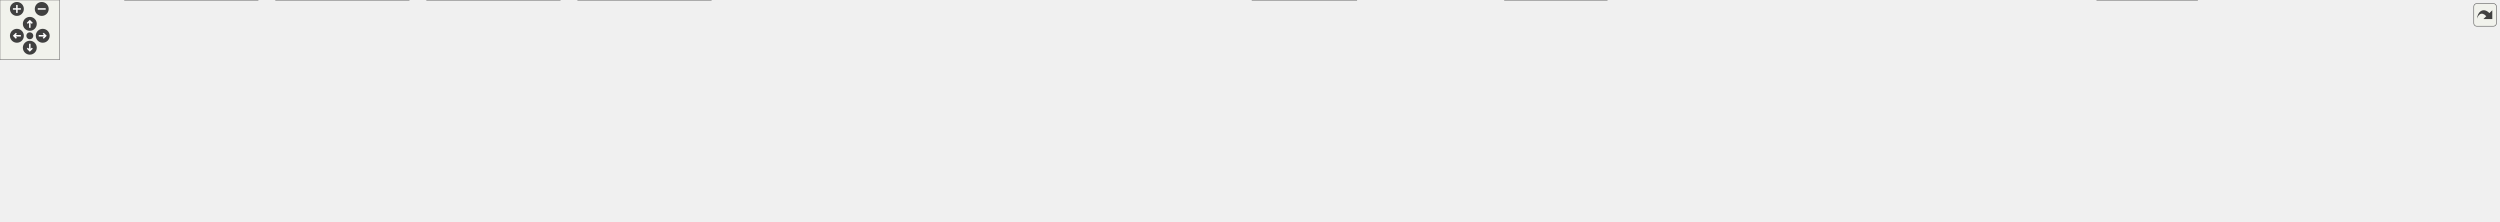
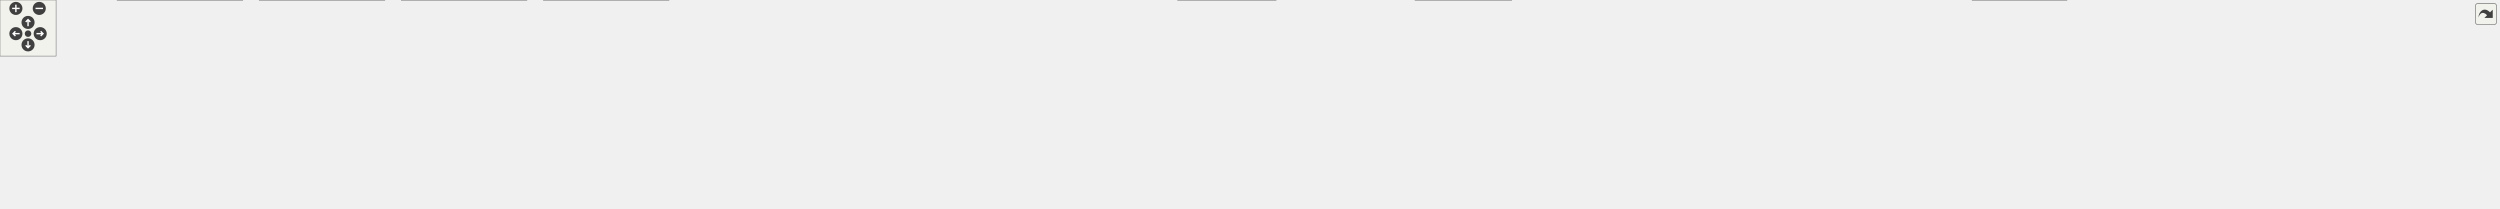
<svg xmlns="http://www.w3.org/2000/svg" xmlns:xlink="http://www.w3.org/1999/xlink" id="main" version="1.1" xml:space="preserve">
  <style type="text/css">
.edge:hover path { stroke: red; }
.edge:hover polygon { stroke: red; fill: red; }
</style>
  <defs>
    <circle id="rim" cx="0" cy="0" r="7" />
    <circle id="rim2" cx="0" cy="0" r="3.5" />
    <g id="zoomPlus">
      <use xlink:href="#rim" fill="#404040">
        <set attributeName="fill" to="#808080" begin="zoomplus.mouseover" end="zoomplus.mouseout" />
      </use>
      <path d="M-4,0h8M0,-4v8" fill="none" stroke="white" stroke-width="1.5" pointer-events="none" />
    </g>
    <g id="zoomMin">
      <use xlink:href="#rim" fill="#404040">
        <set attributeName="fill" to="#808080" begin="zoomminus.mouseover" end="zoomminus.mouseout" />
      </use>
      <path d="M-4,0h8" fill="none" stroke="white" stroke-width="1.5" pointer-events="none" />
    </g>
    <g id="dirArrow">
      <path fill="none" stroke="white" stroke-width="1.5" d="M0,-3.0v7 M-2.5,-0.5L0,-3.0L2.5,-0.5" />
    </g>
    <g id="resetDef">
      <use xlink:href="#rim2" fill="#404040">
        <set attributeName="fill" to="#808080" begin="reset.mouseover" end="reset.mouseout" />
      </use>
    </g>
  </defs>
  <svg id="graph" class="graph">
    <g id="viewport">
      <g id="node1" class="node">
        <g id="a_node1">
          <a xlink:title=" ">
-             <polygon fill="#999999" stroke="#666666" points="1411,-162 1292,-162 1292,-132 1411,-132 1411,-162" />
-             <text text-anchor="start" x="1300" y="-150" font-family="Helvetica,sans-Serif" font-size="10.00">include/JSystem/JMath</text>
-             <text text-anchor="middle" x="1351.5" y="-139" font-family="Helvetica,sans-Serif" font-size="10.00">/JMATrigonometric.h</text>
+             <polygon fill="#999999" stroke="#666666" points="1475,-162 1356,-162 1356,-132 1475,-132 1475,-162" />
+             <text text-anchor="start" x="1364" y="-150" font-family="Helvetica,sans-Serif" font-size="10.00">include/JSystem/JMath</text>
+             <text text-anchor="middle" x="1415.5" y="-139" font-family="Helvetica,sans-Serif" font-size="10.00">/JMATrigonometric.h</text>
          </a>
        </g>
      </g>
      <g id="node2" class="node">
        <g id="a_node2">
          <a xlink:href="c__math_8h.html" target="_top" xlink:title=" ">
-             <polygon fill="white" stroke="#666666" points="1323,-96 1174,-96 1174,-66 1323,-66 1323,-96" />
-             <text text-anchor="start" x="1182" y="-84" font-family="Helvetica,sans-Serif" font-size="10.00">include/SSystem/SComponent</text>
-             <text text-anchor="middle" x="1248.5" y="-73" font-family="Helvetica,sans-Serif" font-size="10.00">/c_math.h</text>
+             <polygon fill="white" stroke="#666666" points="1387,-96 1238,-96 1238,-66 1387,-66 1387,-96" />
+             <text text-anchor="start" x="1246" y="-84" font-family="Helvetica,sans-Serif" font-size="10.00">include/SSystem/SComponent</text>
+             <text text-anchor="middle" x="1312.5" y="-73" font-family="Helvetica,sans-Serif" font-size="10.00">/c_math.h</text>
          </a>
        </g>
      </g>
      <g id="edge1" class="edge">
-         <path fill="none" stroke="#63b8ff" d="M1318.73,-125.64C1303.37,-116.09 1285.44,-104.95 1271.54,-96.31" />
-         <polygon fill="#63b8ff" stroke="#63b8ff" points="1316.76,-128.53 1327.1,-130.84 1320.45,-122.59 1316.76,-128.53" />
+         <path fill="none" stroke="#63b8ff" d="M1382.73,-125.64C1367.37,-116.09 1349.44,-104.95 1335.54,-96.31" />
+         <polygon fill="#63b8ff" stroke="#63b8ff" points="1380.76,-128.53 1391.1,-130.84 1384.45,-122.59 1380.76,-128.53" />
      </g>
      <g id="node11" class="node">
        <g id="a_node11">
          <a xlink:href="d__bg__w_8cpp.html" target="_top" xlink:title=" ">
            <polygon fill="white" stroke="#666666" points="107,-24.5 0,-24.5 0,-5.5 107,-5.5 107,-24.5" />
            <text text-anchor="middle" x="53.5" y="-12.5" font-family="Helvetica,sans-Serif" font-size="10.00">src/d/bg/d_bg_w.cpp</text>
          </a>
        </g>
      </g>
-       <g id="edge22" class="edge">
-         <path fill="none" stroke="#63b8ff" d="M1280.25,-142.43C1090.22,-132.24 555.9,-99.18 116.5,-30 107.98,-28.66 98.88,-26.86 90.33,-24.99" />
-         <polygon fill="#63b8ff" stroke="#63b8ff" points="1280.04,-145.93 1290.21,-142.96 1280.41,-138.94 1280.04,-145.93" />
-       </g>
-       <g id="node19" class="node">
-         <g id="a_node19">
+       <g id="edge23" class="edge">
+         <path fill="none" stroke="#63b8ff" d="M1344.31,-142.89C1147.8,-133.6 581.57,-102.13 116.5,-30 107.86,-28.66 98.64,-26.84 89.99,-24.95" />
+         <polygon fill="#63b8ff" stroke="#63b8ff" points="1343.94,-146.38 1354.09,-143.35 1344.27,-139.38 1343.94,-146.38" />
+       </g>
+       <g id="node20" class="node">
+         <g id="a_node20">
          <a xlink:href="m__Do__lib_8cpp.html" target="_top" xlink:title=" ">
-             <polygon fill="white" stroke="#666666" points="2514.5,-24.5 2394.5,-24.5 2394.5,-5.5 2514.5,-5.5 2514.5,-24.5" />
-             <text text-anchor="middle" x="2454.5" y="-12.5" font-family="Helvetica,sans-Serif" font-size="10.00">src/m_Do/m_Do_lib.cpp</text>
-           </a>
-         </g>
-       </g>
-       <g id="edge23" class="edge">
-         <path fill="none" stroke="#63b8ff" d="M1350.11,-120.51C1350.64,-102.34 1354.73,-78.93 1370.5,-66 1414.14,-30.23 2329.47,-36.63 2385.5,-30 2395.45,-28.82 2406.11,-26.96 2416,-24.98" />
-         <polygon fill="#63b8ff" stroke="#63b8ff" points="1346.61,-120.31 1350.19,-130.28 1353.61,-120.26 1346.61,-120.31" />
-       </g>
-       <g id="node21" class="node">
-         <g id="a_node21">
-           <a xlink:href="JPADynamicsBlock_8cpp.html" target="_top" xlink:title=" ">
-             <polygon fill="white" stroke="#666666" points="1503.5,-96 1379.5,-96 1379.5,-66 1503.5,-66 1503.5,-96" />
-             <text text-anchor="start" x="1387.5" y="-84" font-family="Helvetica,sans-Serif" font-size="10.00">libs/JSystem/JParticle</text>
-             <text text-anchor="middle" x="1441.5" y="-73" font-family="Helvetica,sans-Serif" font-size="10.00">/JPADynamicsBlock.cpp</text>
-           </a>
-         </g>
-       </g>
-       <g id="edge20" class="edge">
-         <path fill="none" stroke="#63b8ff" d="M1380.68,-125.25C1393.94,-115.82 1409.3,-104.9 1421.27,-96.39" />
-         <polygon fill="#63b8ff" stroke="#63b8ff" points="1378.83,-122.27 1372.71,-130.92 1382.89,-127.98 1378.83,-122.27" />
+             <polygon fill="white" stroke="#666666" points="2673.5,-24.5 2553.5,-24.5 2553.5,-5.5 2673.5,-5.5 2673.5,-24.5" />
+             <text text-anchor="middle" x="2613.5" y="-12.5" font-family="Helvetica,sans-Serif" font-size="10.00">src/m_Do/m_Do_lib.cpp</text>
+           </a>
+         </g>
+       </g>
+       <g id="edge24" class="edge">
+         <path fill="none" stroke="#63b8ff" d="M1414.1,-120.5C1414.62,-102.32 1418.71,-78.9 1434.5,-66 1482.28,-26.96 2483.22,-37.16 2544.5,-30 2554.46,-28.84 2565.11,-26.98 2575,-25" />
+         <polygon fill="#63b8ff" stroke="#63b8ff" points="1410.6,-120.3 1414.18,-130.27 1417.6,-120.25 1410.6,-120.3" />
      </g>
      <g id="node22" class="node">
        <g id="a_node22">
+           <a xlink:href="JPADynamicsBlock_8cpp.html" target="_top" xlink:title=" ">
+             <polygon fill="white" stroke="#666666" points="1567.5,-96 1443.5,-96 1443.5,-66 1567.5,-66 1567.5,-96" />
+             <text text-anchor="start" x="1451.5" y="-84" font-family="Helvetica,sans-Serif" font-size="10.00">libs/JSystem/JParticle</text>
+             <text text-anchor="middle" x="1505.5" y="-73" font-family="Helvetica,sans-Serif" font-size="10.00">/JPADynamicsBlock.cpp</text>
+           </a>
+         </g>
+       </g>
+       <g id="edge21" class="edge">
+         <path fill="none" stroke="#63b8ff" d="M1444.68,-125.25C1457.94,-115.82 1473.3,-104.9 1485.27,-96.39" />
+         <polygon fill="#63b8ff" stroke="#63b8ff" points="1442.83,-122.27 1436.71,-130.92 1446.89,-127.98 1442.83,-122.27" />
+       </g>
+       <g id="node23" class="node">
+         <g id="a_node23">
          <a xlink:href="JPAExtraShape_8cpp.html" target="_top" xlink:title=" ">
-             <polygon fill="white" stroke="#666666" points="1635.5,-96 1521.5,-96 1521.5,-66 1635.5,-66 1635.5,-96" />
-             <text text-anchor="start" x="1529.5" y="-84" font-family="Helvetica,sans-Serif" font-size="10.00">libs/JSystem/JParticle</text>
-             <text text-anchor="middle" x="1578.5" y="-73" font-family="Helvetica,sans-Serif" font-size="10.00">/JPAExtraShape.cpp</text>
-           </a>
-         </g>
-       </g>
-       <g id="edge21" class="edge">
-         <path fill="none" stroke="#63b8ff" d="M1413.53,-128.51C1449.3,-118.43 1493.73,-105.9 1527.46,-96.39" />
-         <polygon fill="#63b8ff" stroke="#63b8ff" points="1412.86,-125.06 1404.18,-131.15 1414.76,-131.8 1412.86,-125.06" />
+             <polygon fill="white" stroke="#666666" points="1699.5,-96 1585.5,-96 1585.5,-66 1699.5,-66 1699.5,-96" />
+             <text text-anchor="start" x="1593.5" y="-84" font-family="Helvetica,sans-Serif" font-size="10.00">libs/JSystem/JParticle</text>
+             <text text-anchor="middle" x="1642.5" y="-73" font-family="Helvetica,sans-Serif" font-size="10.00">/JPAExtraShape.cpp</text>
+           </a>
+         </g>
+       </g>
+       <g id="edge22" class="edge">
+         <path fill="none" stroke="#63b8ff" d="M1477.53,-128.51C1513.3,-118.43 1557.73,-105.9 1591.46,-96.39" />
+         <polygon fill="#63b8ff" stroke="#63b8ff" points="1476.86,-125.06 1468.18,-131.15 1478.76,-131.8 1476.86,-125.06" />
      </g>
      <g id="node3" class="node">
        <g id="a_node3">
          <a xlink:href="c__lib_8cpp.html" target="_top" xlink:title=" ">
            <polygon fill="white" stroke="#666666" points="259.5,-30 125.5,-30 125.5,0 259.5,0 259.5,-30" />
            <text text-anchor="start" x="133.5" y="-18" font-family="Helvetica,sans-Serif" font-size="10.00">libs/SSystem/SComponent</text>
            <text text-anchor="middle" x="192.5" y="-7" font-family="Helvetica,sans-Serif" font-size="10.00">/c_lib.cpp</text>
          </a>
        </g>
      </g>
      <g id="edge2" class="edge">
-         <path fill="none" stroke="#63b8ff" d="M1162.09,-79.39C990.96,-77.35 597.03,-68.47 268.5,-30 265.7,-29.67 262.85,-29.3 259.98,-28.9" />
-         <polygon fill="#63b8ff" stroke="#63b8ff" points="1161.98,-82.89 1172.02,-79.5 1162.06,-75.89 1161.98,-82.89" />
+         <path fill="none" stroke="#63b8ff" d="M1226.09,-79.78C1046.92,-78.46 622.15,-70.85 268.5,-30 265.7,-29.68 262.85,-29.31 259.97,-28.92" />
+         <polygon fill="#63b8ff" stroke="#63b8ff" points="1225.99,-83.28 1236.02,-79.85 1226.04,-76.28 1225.99,-83.28" />
      </g>
      <g id="node4" class="node">
        <g id="a_node4">
          <a xlink:href="c__m3d_8cpp.html" target="_top" xlink:title=" ">
            <polygon fill="white" stroke="#666666" points="411.5,-30 277.5,-30 277.5,0 411.5,0 411.5,-30" />
            <text text-anchor="start" x="285.5" y="-18" font-family="Helvetica,sans-Serif" font-size="10.00">libs/SSystem/SComponent</text>
            <text text-anchor="middle" x="344.5" y="-7" font-family="Helvetica,sans-Serif" font-size="10.00">/c_m3d.cpp</text>
          </a>
        </g>
      </g>
      <g id="edge3" class="edge">
-         <path fill="none" stroke="#63b8ff" d="M1162.28,-78.25C1011.41,-74.42 689.92,-62.83 420.5,-30 417.7,-29.66 414.85,-29.28 411.98,-28.87" />
-         <polygon fill="#63b8ff" stroke="#63b8ff" points="1162.12,-81.75 1172.21,-78.5 1162.3,-74.75 1162.12,-81.75" />
+         <path fill="none" stroke="#63b8ff" d="M1226.48,-78.78C1067.01,-75.72 714.9,-65.22 420.5,-30 417.7,-29.67 414.85,-29.29 411.98,-28.89" />
+         <polygon fill="#63b8ff" stroke="#63b8ff" points="1226.05,-82.27 1236.11,-78.96 1226.18,-75.27 1226.05,-82.27" />
      </g>
      <g id="node5" class="node">
        <g id="a_node5">
          <a xlink:href="c__math_8cpp.html" target="_top" xlink:title=" ">
            <polygon fill="white" stroke="#666666" points="563.5,-30 429.5,-30 429.5,0 563.5,0 563.5,-30" />
            <text text-anchor="start" x="437.5" y="-18" font-family="Helvetica,sans-Serif" font-size="10.00">libs/SSystem/SComponent</text>
            <text text-anchor="middle" x="496.5" y="-7" font-family="Helvetica,sans-Serif" font-size="10.00">/c_math.cpp</text>
          </a>
        </g>
      </g>
      <g id="edge4" class="edge">
-         <path fill="none" stroke="#63b8ff" d="M1162.39,-76.62C1033.64,-70.89 783.52,-57.16 572.5,-30 569.71,-29.64 566.86,-29.25 563.99,-28.82" />
-         <polygon fill="#63b8ff" stroke="#63b8ff" points="1162.05,-80.11 1172.2,-77.05 1162.36,-73.12 1162.05,-80.11" />
+         <path fill="none" stroke="#63b8ff" d="M1226.33,-77.38C1087.99,-72.47 807.99,-59.55 572.5,-30 569.7,-29.65 566.86,-29.26 563.98,-28.85" />
+         <polygon fill="#63b8ff" stroke="#63b8ff" points="1226.02,-80.88 1236.14,-77.73 1226.27,-73.88 1226.02,-80.88" />
      </g>
      <g id="node6" class="node">
        <g id="a_node6">
          <a xlink:href="c__xyz_8cpp.html" target="_top" xlink:title=" ">
            <polygon fill="white" stroke="#666666" points="715.5,-30 581.5,-30 581.5,0 715.5,0 715.5,-30" />
            <text text-anchor="start" x="589.5" y="-18" font-family="Helvetica,sans-Serif" font-size="10.00">libs/SSystem/SComponent</text>
            <text text-anchor="middle" x="648.5" y="-7" font-family="Helvetica,sans-Serif" font-size="10.00">/c_xyz.cpp</text>
          </a>
        </g>
      </g>
      <g id="edge5" class="edge">
-         <path fill="none" stroke="#63b8ff" d="M1162.26,-74.08C1058.19,-66.41 878.04,-51.43 724.5,-30 721.71,-29.61 718.87,-29.19 716,-28.75" />
-         <polygon fill="#63b8ff" stroke="#63b8ff" points="1161.9,-77.57 1172.13,-74.81 1162.41,-70.59 1161.9,-77.57" />
+         <path fill="none" stroke="#63b8ff" d="M1226.37,-75.31C1111.54,-68.45 902.12,-53.85 724.5,-30 721.71,-29.62 718.86,-29.22 715.99,-28.78" />
+         <polygon fill="#63b8ff" stroke="#63b8ff" points="1225.83,-78.78 1236.01,-75.88 1226.24,-71.8 1225.83,-78.78" />
      </g>
      <g id="node7" class="node">
        <g id="a_node7">
          <a xlink:href="d__a__alink_8cpp.html" target="_top" xlink:title=" ">
            <polygon fill="white" stroke="#666666" points="843,-24.5 734,-24.5 734,-5.5 843,-5.5 843,-24.5" />
            <text text-anchor="middle" x="788.5" y="-12.5" font-family="Helvetica,sans-Serif" font-size="10.00">src/d/a/d_a_alink.cpp</text>
          </a>
        </g>
      </g>
      <g id="edge6" class="edge">
-         <path fill="none" stroke="#63b8ff" d="M1162.7,-71.41C1082.27,-62.83 958.81,-48.3 852.5,-30 844.09,-28.55 835.12,-26.75 826.63,-24.93" />
-         <polygon fill="#63b8ff" stroke="#63b8ff" points="1161.94,-74.85 1172.25,-72.43 1162.68,-67.89 1161.94,-74.85" />
+         <path fill="none" stroke="#63b8ff" d="M1226.39,-73.41C1133.69,-65.67 982.07,-51.15 852.5,-30 843.97,-28.61 834.86,-26.81 826.27,-24.97" />
+         <polygon fill="#63b8ff" stroke="#63b8ff" points="1225.91,-76.88 1236.17,-74.22 1226.49,-69.91 1225.91,-76.88" />
      </g>
      <g id="node8" class="node">
        <g id="a_node8">
          <a xlink:href="d__a__npc_8cpp.html" target="_top" xlink:title=" ">
            <polygon fill="white" stroke="#666666" points="965.5,-24.5 861.5,-24.5 861.5,-5.5 965.5,-5.5 965.5,-24.5" />
            <text text-anchor="middle" x="913.5" y="-12.5" font-family="Helvetica,sans-Serif" font-size="10.00">src/d/a/d_a_npc.cpp</text>
          </a>
        </g>
      </g>
      <g id="edge7" class="edge">
-         <path fill="none" stroke="#63b8ff" d="M1162.34,-65.3C1108.27,-55.83 1037.18,-42.9 974.5,-30 966.94,-28.44 958.89,-26.67 951.19,-24.93" />
-         <polygon fill="#63b8ff" stroke="#63b8ff" points="1161.66,-68.74 1172.11,-67.01 1162.87,-61.84 1161.66,-68.74" />
+         <path fill="none" stroke="#63b8ff" d="M1226.55,-69.19C1158.05,-60.11 1059.81,-46.07 974.5,-30 966.71,-28.53 958.4,-26.76 950.5,-24.98" />
+         <polygon fill="#63b8ff" stroke="#63b8ff" points="1225.83,-72.62 1236.21,-70.46 1226.75,-65.68 1225.83,-72.62" />
      </g>
      <g id="node9" class="node">
        <g id="a_node9">
          <a xlink:href="d__a__obj__item_8cpp.html" target="_top" xlink:title=" ">
            <polygon fill="white" stroke="#666666" points="1109,-24.5 984,-24.5 984,-5.5 1109,-5.5 1109,-24.5" />
            <text text-anchor="middle" x="1046.5" y="-12.5" font-family="Helvetica,sans-Serif" font-size="10.00">src/d/a/d_a_obj_item.cpp</text>
          </a>
        </g>
      </g>
      <g id="edge8" class="edge">
-         <path fill="none" stroke="#63b8ff" d="M1191.95,-62.08C1153.78,-49.99 1105.03,-34.54 1074.79,-24.96" />
-         <polygon fill="#63b8ff" stroke="#63b8ff" points="1190.88,-65.42 1201.47,-65.1 1193,-58.74 1190.88,-65.42" />
+         <path fill="none" stroke="#63b8ff" d="M1241.57,-62.93C1190.81,-50.72 1124.52,-34.77 1083.75,-24.96" />
+         <polygon fill="#63b8ff" stroke="#63b8ff" points="1240.46,-66.27 1251,-65.2 1242.1,-59.46 1240.46,-66.27" />
      </g>
      <g id="node10" class="node">
        <g id="a_node10">
          <a xlink:href="d__a__player_8cpp.html" target="_top" xlink:title=" ">
            <polygon fill="white" stroke="#666666" points="1241.5,-24.5 1127.5,-24.5 1127.5,-5.5 1241.5,-5.5 1241.5,-24.5" />
            <text text-anchor="middle" x="1184.5" y="-12.5" font-family="Helvetica,sans-Serif" font-size="10.00">src/d/a/d_a_player.cpp</text>
          </a>
        </g>
      </g>
      <g id="edge9" class="edge">
-         <path fill="none" stroke="#63b8ff" d="M1226.44,-57.94C1215.08,-46.58 1201.86,-33.36 1193.34,-24.84" />
-         <polygon fill="#63b8ff" stroke="#63b8ff" points="1223.68,-60.13 1233.23,-64.73 1228.63,-55.18 1223.68,-60.13" />
+         <path fill="none" stroke="#63b8ff" d="M1273.68,-60.59C1250,-48.75 1220.86,-34.18 1202.47,-24.99" />
+         <polygon fill="#63b8ff" stroke="#63b8ff" points="1271.91,-63.62 1282.42,-64.96 1275.04,-57.36 1271.91,-63.62" />
      </g>
      <g id="edge10" class="edge">
-         <path fill="none" stroke="#63b8ff" d="M1162.57,-78.15C934.66,-72.92 318.47,-56.69 116.5,-30 107.39,-28.8 97.65,-26.93 88.63,-24.94" />
-         <polygon fill="#63b8ff" stroke="#63b8ff" points="1162.18,-81.64 1172.26,-78.37 1162.34,-74.64 1162.18,-81.64" />
+         <path fill="none" stroke="#63b8ff" d="M1226.31,-78.38C989.32,-73.6 331.28,-58.13 116.5,-30 107.39,-28.81 97.65,-26.94 88.62,-24.96" />
+         <polygon fill="#63b8ff" stroke="#63b8ff" points="1226.03,-81.87 1236.1,-78.57 1226.17,-74.87 1226.03,-81.87" />
      </g>
      <g id="node12" class="node">
        <g id="a_node12">
          <a xlink:href="d__cc__mass__s_8cpp.html" target="_top" xlink:title=" ">
            <polygon fill="white" stroke="#666666" points="1365,-30 1260,-30 1260,0 1365,0 1365,-30" />
            <text text-anchor="start" x="1268" y="-18" font-family="Helvetica,sans-Serif" font-size="10.00">src/d/cc/d_cc_mass</text>
            <text text-anchor="middle" x="1312.5" y="-7" font-family="Helvetica,sans-Serif" font-size="10.00">_s.cpp</text>
          </a>
        </g>
      </g>
      <g id="edge11" class="edge">
-         <path fill="none" stroke="#63b8ff" d="M1270.69,-57.81C1279.86,-48.64 1290.22,-38.28 1298.34,-30.16" />
-         <polygon fill="#63b8ff" stroke="#63b8ff" points="1268.37,-55.18 1263.77,-64.73 1273.32,-60.13 1268.37,-55.18" />
+         <path fill="none" stroke="#63b8ff" d="M1312.5,-54.39C1312.5,-46.13 1312.5,-37.28 1312.5,-30.16" />
+         <polygon fill="#63b8ff" stroke="#63b8ff" points="1309,-54.28 1312.5,-64.28 1316,-54.28 1309,-54.28" />
      </g>
      <g id="node13" class="node">
        <g id="a_node13">
          <a xlink:href="d__cc__uty_8cpp.html" target="_top" xlink:title=" ">
            <polygon fill="white" stroke="#666666" points="1495.5,-24.5 1383.5,-24.5 1383.5,-5.5 1495.5,-5.5 1495.5,-24.5" />
            <text text-anchor="middle" x="1439.5" y="-12.5" font-family="Helvetica,sans-Serif" font-size="10.00">src/d/cc/d_cc_uty.cpp</text>
          </a>
        </g>
      </g>
      <g id="edge12" class="edge">
-         <path fill="none" stroke="#63b8ff" d="M1302.2,-62.01C1338.23,-49.93 1384.14,-34.55 1412.68,-24.99" />
-         <polygon fill="#63b8ff" stroke="#63b8ff" points="1301.17,-58.66 1292.8,-65.16 1303.39,-65.3 1301.17,-58.66" />
+         <path fill="none" stroke="#63b8ff" d="M1351.02,-60.59C1374.51,-48.75 1403.43,-34.18 1421.67,-24.99" />
+         <polygon fill="#63b8ff" stroke="#63b8ff" points="1349.71,-57.33 1342.35,-64.96 1352.86,-63.58 1349.71,-57.33" />
      </g>
      <g id="node14" class="node">
        <g id="a_node14">
          <a xlink:href="d__event__manager_8cpp.html" target="_top" xlink:title=" ">
            <polygon fill="white" stroke="#666666" points="1617,-30 1514,-30 1514,0 1617,0 1617,-30" />
            <text text-anchor="start" x="1522" y="-18" font-family="Helvetica,sans-Serif" font-size="10.00">src/d/event/d_event</text>
            <text text-anchor="middle" x="1565.5" y="-7" font-family="Helvetica,sans-Serif" font-size="10.00">_manager.cpp</text>
          </a>
        </g>
      </g>
      <g id="edge13" class="edge">
-         <path fill="none" stroke="#63b8ff" d="M1334.44,-63.94C1384.2,-54.46 1447.98,-42 1504.5,-30 1507.48,-29.37 1510.53,-28.71 1513.61,-28.03" />
-         <polygon fill="#63b8ff" stroke="#63b8ff" points="1334.06,-60.45 1324.89,-65.76 1335.37,-67.33 1334.06,-60.45" />
+         <path fill="none" stroke="#63b8ff" d="M1380.54,-62.79C1422.44,-52.19 1475.3,-38.82 1513.78,-29.08" />
+         <polygon fill="#63b8ff" stroke="#63b8ff" points="1379.9,-59.34 1371.06,-65.19 1381.61,-66.13 1379.9,-59.34" />
      </g>
      <g id="node15" class="node">
        <g id="a_node15">
          <a xlink:href="d__kankyo_8cpp.html" target="_top" xlink:title=" ">
            <polygon fill="white" stroke="#666666" points="1769.5,-24.5 1635.5,-24.5 1635.5,-5.5 1769.5,-5.5 1769.5,-24.5" />
            <text text-anchor="middle" x="1702.5" y="-12.5" font-family="Helvetica,sans-Serif" font-size="10.00">src/d/kankyo/d_kankyo.cpp</text>
          </a>
        </g>
      </g>
      <g id="edge14" class="edge">
-         <path fill="none" stroke="#63b8ff" d="M1334.43,-66.44C1335.46,-66.29 1336.48,-66.14 1337.5,-66 1465.67,-47.94 1498.58,-49.73 1626.5,-30 1636.18,-28.51 1646.52,-26.73 1656.35,-24.95" />
-         <polygon fill="#63b8ff" stroke="#63b8ff" points="1334.14,-62.94 1324.75,-67.84 1335.15,-69.87 1334.14,-62.94" />
+         <path fill="none" stroke="#63b8ff" d="M1398.41,-66.43C1483.55,-52.96 1604.37,-33.8 1626.5,-30 1635.62,-28.43 1645.35,-26.69 1654.69,-24.99" />
+         <polygon fill="#63b8ff" stroke="#63b8ff" points="1398,-62.95 1388.67,-67.97 1399.09,-69.87 1398,-62.95" />
      </g>
      <g id="node16" class="node">
        <g id="a_node16">
          <a xlink:href="d__msg__flow_8cpp.html" target="_top" xlink:title=" ">
            <polygon fill="white" stroke="#666666" points="1921,-24.5 1788,-24.5 1788,-5.5 1921,-5.5 1921,-24.5" />
            <text text-anchor="middle" x="1854.5" y="-12.5" font-family="Helvetica,sans-Serif" font-size="10.00">src/d/msg/d_msg_flow.cpp</text>
          </a>
        </g>
      </g>
      <g id="edge15" class="edge">
-         <path fill="none" stroke="#63b8ff" d="M1334.42,-66.37C1335.46,-66.25 1336.48,-66.12 1337.5,-66 1532.77,-42.7 1583.55,-55.85 1778.5,-30 1788.74,-28.64 1799.7,-26.83 1810.01,-24.97" />
-         <polygon fill="#63b8ff" stroke="#63b8ff" points="1334.19,-62.87 1324.73,-67.64 1335.09,-69.82 1334.19,-62.87" />
+         <path fill="none" stroke="#63b8ff" d="M1398.43,-66.39C1399.46,-66.26 1400.48,-66.13 1401.5,-66 1568.49,-44.91 1611.8,-53.27 1778.5,-30 1788.6,-28.59 1799.4,-26.78 1809.6,-24.94" />
+         <polygon fill="#63b8ff" stroke="#63b8ff" points="1398.18,-62.9 1388.73,-67.7 1399.11,-69.83 1398.18,-62.9" />
      </g>
      <g id="node17" class="node">
        <g id="a_node17">
          <a xlink:href="d__shop__system_8cpp.html" target="_top" xlink:title=" ">
            <polygon fill="white" stroke="#666666" points="2091.5,-24.5 1939.5,-24.5 1939.5,-5.5 2091.5,-5.5 2091.5,-24.5" />
            <text text-anchor="middle" x="2015.5" y="-12.5" font-family="Helvetica,sans-Serif" font-size="10.00">src/d/shop/d_shop_system.cpp</text>
          </a>
        </g>
      </g>
      <g id="edge16" class="edge">
-         <path fill="none" stroke="#63b8ff" d="M1334.42,-66.34C1335.45,-66.23 1336.48,-66.11 1337.5,-66 1599.99,-37.45 1668.11,-59.49 1930.5,-30 1942.24,-28.68 1954.83,-26.84 1966.63,-24.93" />
-         <polygon fill="#63b8ff" stroke="#63b8ff" points="1334.21,-62.84 1324.72,-67.53 1335.07,-69.79 1334.21,-62.84" />
+         <path fill="none" stroke="#63b8ff" d="M1398.42,-66.35C1399.45,-66.23 1400.48,-66.11 1401.5,-66 1635.68,-39.66 1696.42,-57.18 1930.5,-30 1942.09,-28.65 1954.51,-26.83 1966.17,-24.94" />
+         <polygon fill="#63b8ff" stroke="#63b8ff" points="1398.21,-62.85 1388.72,-67.57 1399.08,-69.8 1398.21,-62.85" />
      </g>
      <g id="node18" class="node">
        <g id="a_node18">
          <a xlink:href="f__op__actor__mng_8cpp.html" target="_top" xlink:title=" ">
            <polygon fill="white" stroke="#666666" points="2211,-30 2110,-30 2110,0 2211,0 2211,-30" />
            <text text-anchor="start" x="2118" y="-18" font-family="Helvetica,sans-Serif" font-size="10.00">src/f_op/f_op_actor</text>
            <text text-anchor="middle" x="2160.5" y="-7" font-family="Helvetica,sans-Serif" font-size="10.00">_mng.cpp</text>
          </a>
        </g>
      </g>
      <g id="edge17" class="edge">
-         <path fill="none" stroke="#63b8ff" d="M1334.42,-66.32C1335.45,-66.21 1336.48,-66.1 1337.5,-66 1675.24,-31.57 1764.25,-76.76 2100.5,-30 2103.47,-29.59 2106.5,-29.1 2109.56,-28.55" />
-         <polygon fill="#63b8ff" stroke="#63b8ff" points="1334.23,-62.82 1324.71,-67.47 1335.05,-69.77 1334.23,-62.82" />
+         <path fill="none" stroke="#63b8ff" d="M1398.42,-66.33C1399.45,-66.22 1400.48,-66.11 1401.5,-66 1710.91,-33.79 1792.48,-73.51 2100.5,-30 2103.47,-29.58 2106.5,-29.09 2109.55,-28.54" />
+         <polygon fill="#63b8ff" stroke="#63b8ff" points="1398.23,-62.83 1388.71,-67.49 1399.05,-69.78 1398.23,-62.83" />
+       </g>
+       <g id="node19" class="node">
+         <g id="a_node19">
+           <a xlink:href="f__op__msg__mng_8cpp.html" target="_top" xlink:title=" ">
+             <polygon fill="white" stroke="#666666" points="2369.5,-24.5 2229.5,-24.5 2229.5,-5.5 2369.5,-5.5 2369.5,-24.5" />
+             <text text-anchor="middle" x="2299.5" y="-12.5" font-family="Helvetica,sans-Serif" font-size="10.00">src/f_op/f_op_msg_mng.cpp</text>
+           </a>
+         </g>
      </g>
      <g id="edge18" class="edge">
-         <path fill="none" stroke="#63b8ff" d="M1334.42,-66.3C1335.45,-66.2 1336.48,-66.1 1337.5,-66 1801.44,-21.71 1922.65,-84.52 2385.5,-30 2395.45,-28.83 2406.11,-26.97 2416,-24.99" />
-         <polygon fill="#63b8ff" stroke="#63b8ff" points="1334.25,-62.8 1324.7,-67.4 1335.03,-69.76 1334.25,-62.8" />
-       </g>
-       <g id="node20" class="node">
-         <g id="a_node20">
+         <path fill="none" stroke="#63b8ff" d="M1398.42,-66.32C1399.45,-66.21 1400.48,-66.1 1401.5,-66 1764.03,-29.63 1858.34,-69.88 2220.5,-30 2231.71,-28.77 2243.74,-26.91 2254.94,-24.95" />
+         <polygon fill="#63b8ff" stroke="#63b8ff" points="1398.23,-62.82 1388.71,-67.45 1399.04,-69.77 1398.23,-62.82" />
+       </g>
+       <g id="edge19" class="edge">
+         <path fill="none" stroke="#63b8ff" d="M1398.42,-66.3C1399.45,-66.2 1400.48,-66.1 1401.5,-66 1907.52,-18.42 2039.65,-88.74 2544.5,-30 2554.58,-28.83 2565.37,-26.94 2575.36,-24.93" />
+         <polygon fill="#63b8ff" stroke="#63b8ff" points="1398.25,-62.8 1388.7,-67.39 1399.03,-69.75 1398.25,-62.8" />
+       </g>
+       <g id="node21" class="node">
+         <g id="a_node21">
          <a xlink:href="m__Do__machine_8cpp.html" target="_top" xlink:title=" ">
-             <polygon fill="white" stroke="#666666" points="2376,-24.5 2229,-24.5 2229,-5.5 2376,-5.5 2376,-24.5" />
-             <text text-anchor="middle" x="2302.5" y="-12.5" font-family="Helvetica,sans-Serif" font-size="10.00">src/m_Do/m_Do_machine.cpp</text>
-           </a>
-         </g>
-       </g>
-       <g id="edge19" class="edge">
-         <path fill="none" stroke="#63b8ff" d="M1334.42,-66.31C1335.45,-66.21 1336.48,-66.1 1337.5,-66 1728.37,-27.42 1829.89,-71.14 2220.5,-30 2232.13,-28.77 2244.61,-26.92 2256.24,-24.96" />
-         <polygon fill="#63b8ff" stroke="#63b8ff" points="1334.24,-62.81 1324.71,-67.44 1335.04,-69.77 1334.24,-62.81" />
+             <polygon fill="white" stroke="#666666" points="2535,-24.5 2388,-24.5 2388,-5.5 2535,-5.5 2535,-24.5" />
+             <text text-anchor="middle" x="2461.5" y="-12.5" font-family="Helvetica,sans-Serif" font-size="10.00">src/m_Do/m_Do_machine.cpp</text>
+           </a>
+         </g>
+       </g>
+       <g id="edge20" class="edge">
+         <path fill="none" stroke="#63b8ff" d="M1398.42,-66.31C1399.45,-66.2 1400.48,-66.1 1401.5,-66 1834,-24.17 1946.24,-74.23 2378.5,-30 2390.28,-28.8 2402.91,-26.95 2414.68,-24.99" />
+         <polygon fill="#63b8ff" stroke="#63b8ff" points="1398.24,-62.81 1388.7,-67.42 1399.04,-69.76 1398.24,-62.81" />
      </g>
    </g>
  </svg>
  <g id="navigator" transform="translate(0 0)" fill="#404254">
    <rect fill="#f2f5e9" fill-opacity="0.5" stroke="#606060" stroke-width=".5" x="0" y="0" width="60" height="60" />
    <use id="zoomplus" xlink:href="#zoomPlus" x="17" y="9" />
    <use id="zoomminus" xlink:href="#zoomMin" x="42" y="9" />
    <use id="reset" xlink:href="#resetDef" x="30" y="36" />
    <g id="arrowUp" xlink:href="#dirArrow" transform="translate(30 24)">
      <use xlink:href="#rim" fill="#404040">
        <set attributeName="fill" to="#808080" begin="arrowUp.mouseover" end="arrowUp.mouseout" />
      </use>
      <path fill="none" stroke="white" stroke-width="1.5" d="M0,-3.0v7 M-2.5,-0.5L0,-3.0L2.5,-0.5" />
    </g>
    <g id="arrowRight" xlink:href="#dirArrow" transform="rotate(90) translate(36 -43)">
      <use xlink:href="#rim" fill="#404040">
        <set attributeName="fill" to="#808080" begin="arrowRight.mouseover" end="arrowRight.mouseout" />
      </use>
      <path fill="none" stroke="white" stroke-width="1.5" d="M0,-3.0v7 M-2.5,-0.5L0,-3.0L2.5,-0.5" />
    </g>
    <g id="arrowDown" xlink:href="#dirArrow" transform="rotate(180) translate(-30 -48)">
      <use xlink:href="#rim" fill="#404040">
        <set attributeName="fill" to="#808080" begin="arrowDown.mouseover" end="arrowDown.mouseout" />
      </use>
      <path fill="none" stroke="white" stroke-width="1.5" d="M0,-3.0v7 M-2.5,-0.5L0,-3.0L2.5,-0.5" />
    </g>
    <g id="arrowLeft" xlink:href="#dirArrow" transform="rotate(270) translate(-36 17)">
      <use xlink:href="#rim" fill="#404040">
        <set attributeName="fill" to="#808080" begin="arrowLeft.mouseover" end="arrowLeft.mouseout" />
      </use>
      <path fill="none" stroke="white" stroke-width="1.5" d="M0,-3.0v7 M-2.5,-0.5L0,-3.0L2.5,-0.5" />
    </g>
  </g>
  <svg viewBox="0 0 15 15" width="100%" height="30px" preserveAspectRatio="xMaxYMin meet">
    <g id="arrow_out" transform="scale(0.3 0.3)">
      <a xlink:href="JMATrigonometric_8h__dep__incl_org.svg" target="_base">
        <rect id="button" ry="5" rx="5" y="6" x="6" height="38" width="38" fill="#f2f5e9" fill-opacity="0.5" stroke="#606060" stroke-width="1.0" />
        <path id="arrow" d="M 11.5,31.437 C 11.94,20.098 22.043,11.323 32.159,21.979 L 37.069,17.246 C 37.069,17.246 37.088,32 37.088,32 L 22.16,31.978 C 22.16,31.978 26.998,27.14 26.998,27.14 C 18.529,18.264 13.292,25.23 11.5,31.437 z" style="fill:#404040;" />
      </a>
    </g>
  </svg>
</svg>
